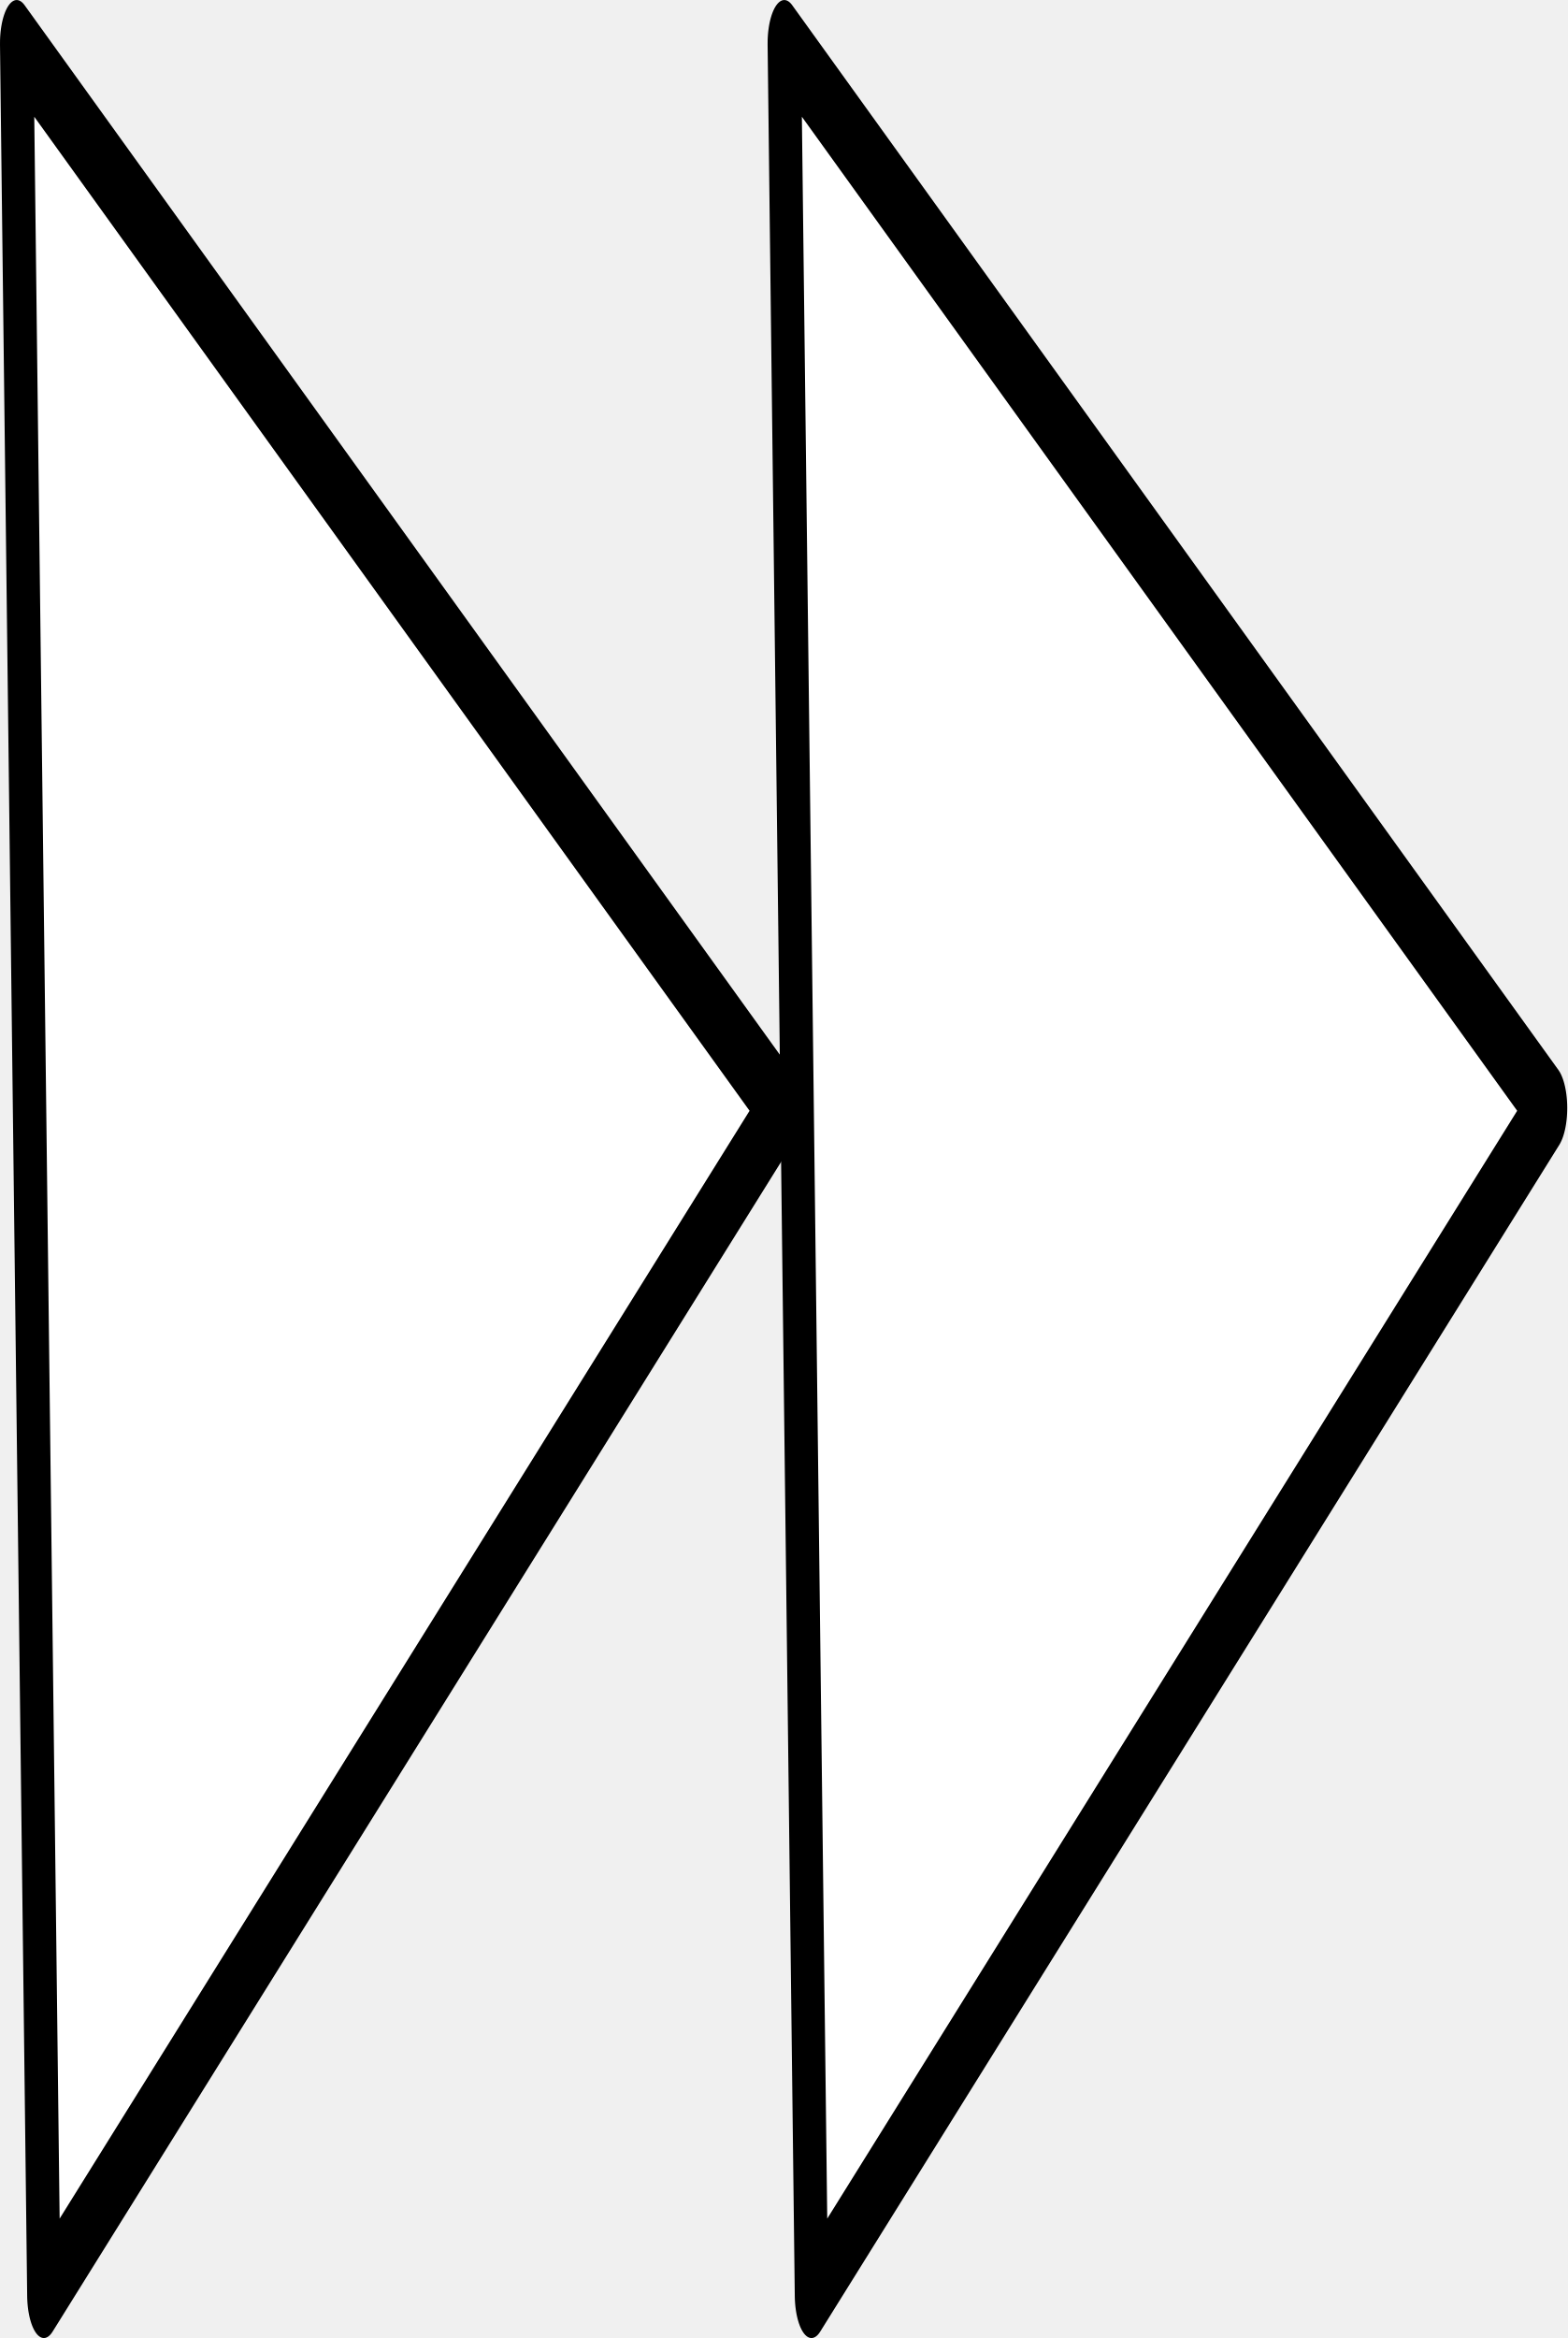
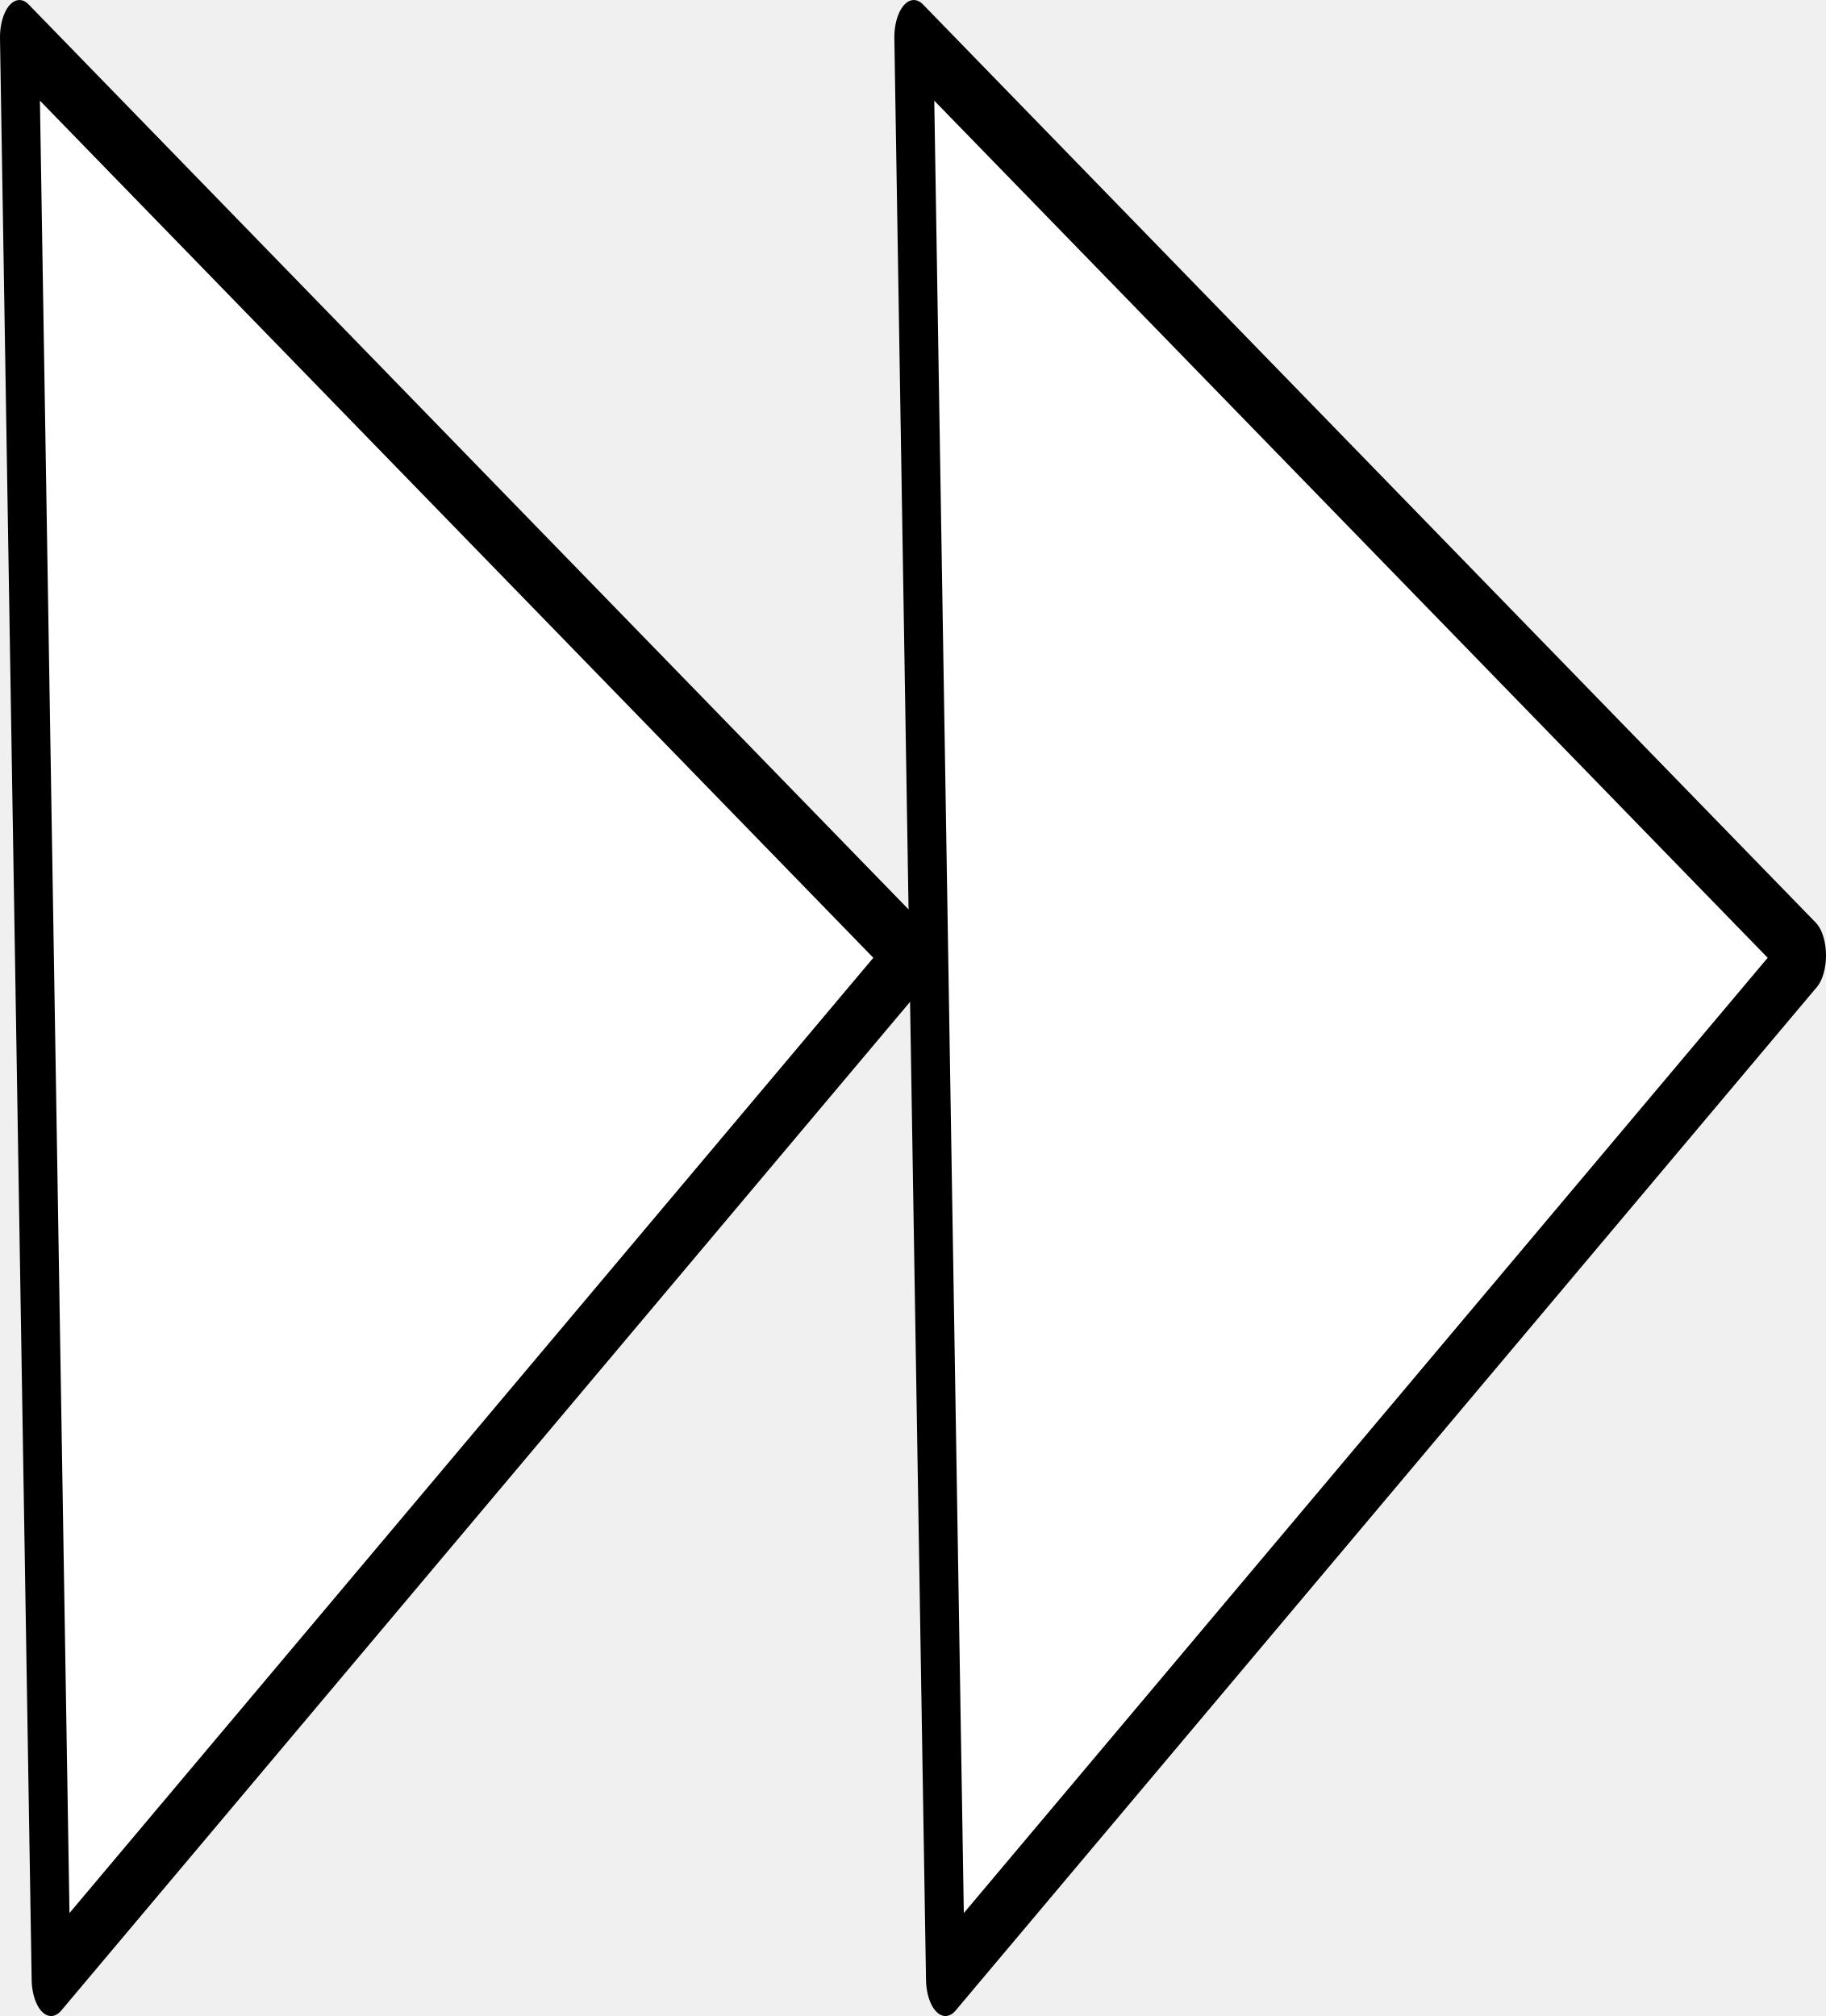
- <svg xmlns="http://www.w3.org/2000/svg" width="29.171mm" height="43.508mm" viewBox="0 0 29.171 43.508" version="1.1" id="svg8">
+ <svg xmlns="http://www.w3.org/2000/svg" width="39.4mm" height="43.508mm" viewBox="0 0 39.4 43.508" version="1.1" id="svg8">
  <defs id="defs2" />
-   <g id="layer1" transform="translate(-46.65966,-66.98091)">
-     <path style="opacity:1;fill:#ffffff;fill-opacity:1;stroke:#000000;stroke-width:1.609;stroke-linecap:round;stroke-linejoin:round;stroke-miterlimit:4;stroke-dasharray:none;stroke-opacity:1" id="path815" d="M 83.911,87.601 48.28,109.685 46.97,67.786 Z" transform="matrix(0.3860765,0,0,1,28.83619,0)" />
-     <path transform="matrix(0.3860765,0,0,1,43.1237,0)" d="M 83.911,87.601 48.28,109.685 46.97,67.786 Z" id="path842" style="opacity:1;fill:#ffffff;fill-opacity:1;stroke:#000000;stroke-width:1.609;stroke-linecap:round;stroke-linejoin:round;stroke-miterlimit:4;stroke-dasharray:none;stroke-opacity:1" />
+   <g id="layer1" transform="translate(-36.53885,-66.98091)">
+     <path style="opacity:1;fill:#ffffff;fill-opacity:1;stroke:#000000;stroke-width:1.609;stroke-linecap:round;stroke-linejoin:round;stroke-miterlimit:4;stroke-dasharray:none;stroke-opacity:1" id="path815" d="M 83.911,87.601 48.28,109.685 46.97,67.786 Z" transform="matrix(0.5214687,0,0,1,12.46492,0)" />
+     <path transform="matrix(0.5214687,0,0,1,31.76288,0)" d="M 83.911,87.601 48.28,109.685 46.97,67.786 Z" id="path842" style="opacity:1;fill:#ffffff;fill-opacity:1;stroke:#000000;stroke-width:1.609;stroke-linecap:round;stroke-linejoin:round;stroke-miterlimit:4;stroke-dasharray:none;stroke-opacity:1" />
  </g>
</svg>
